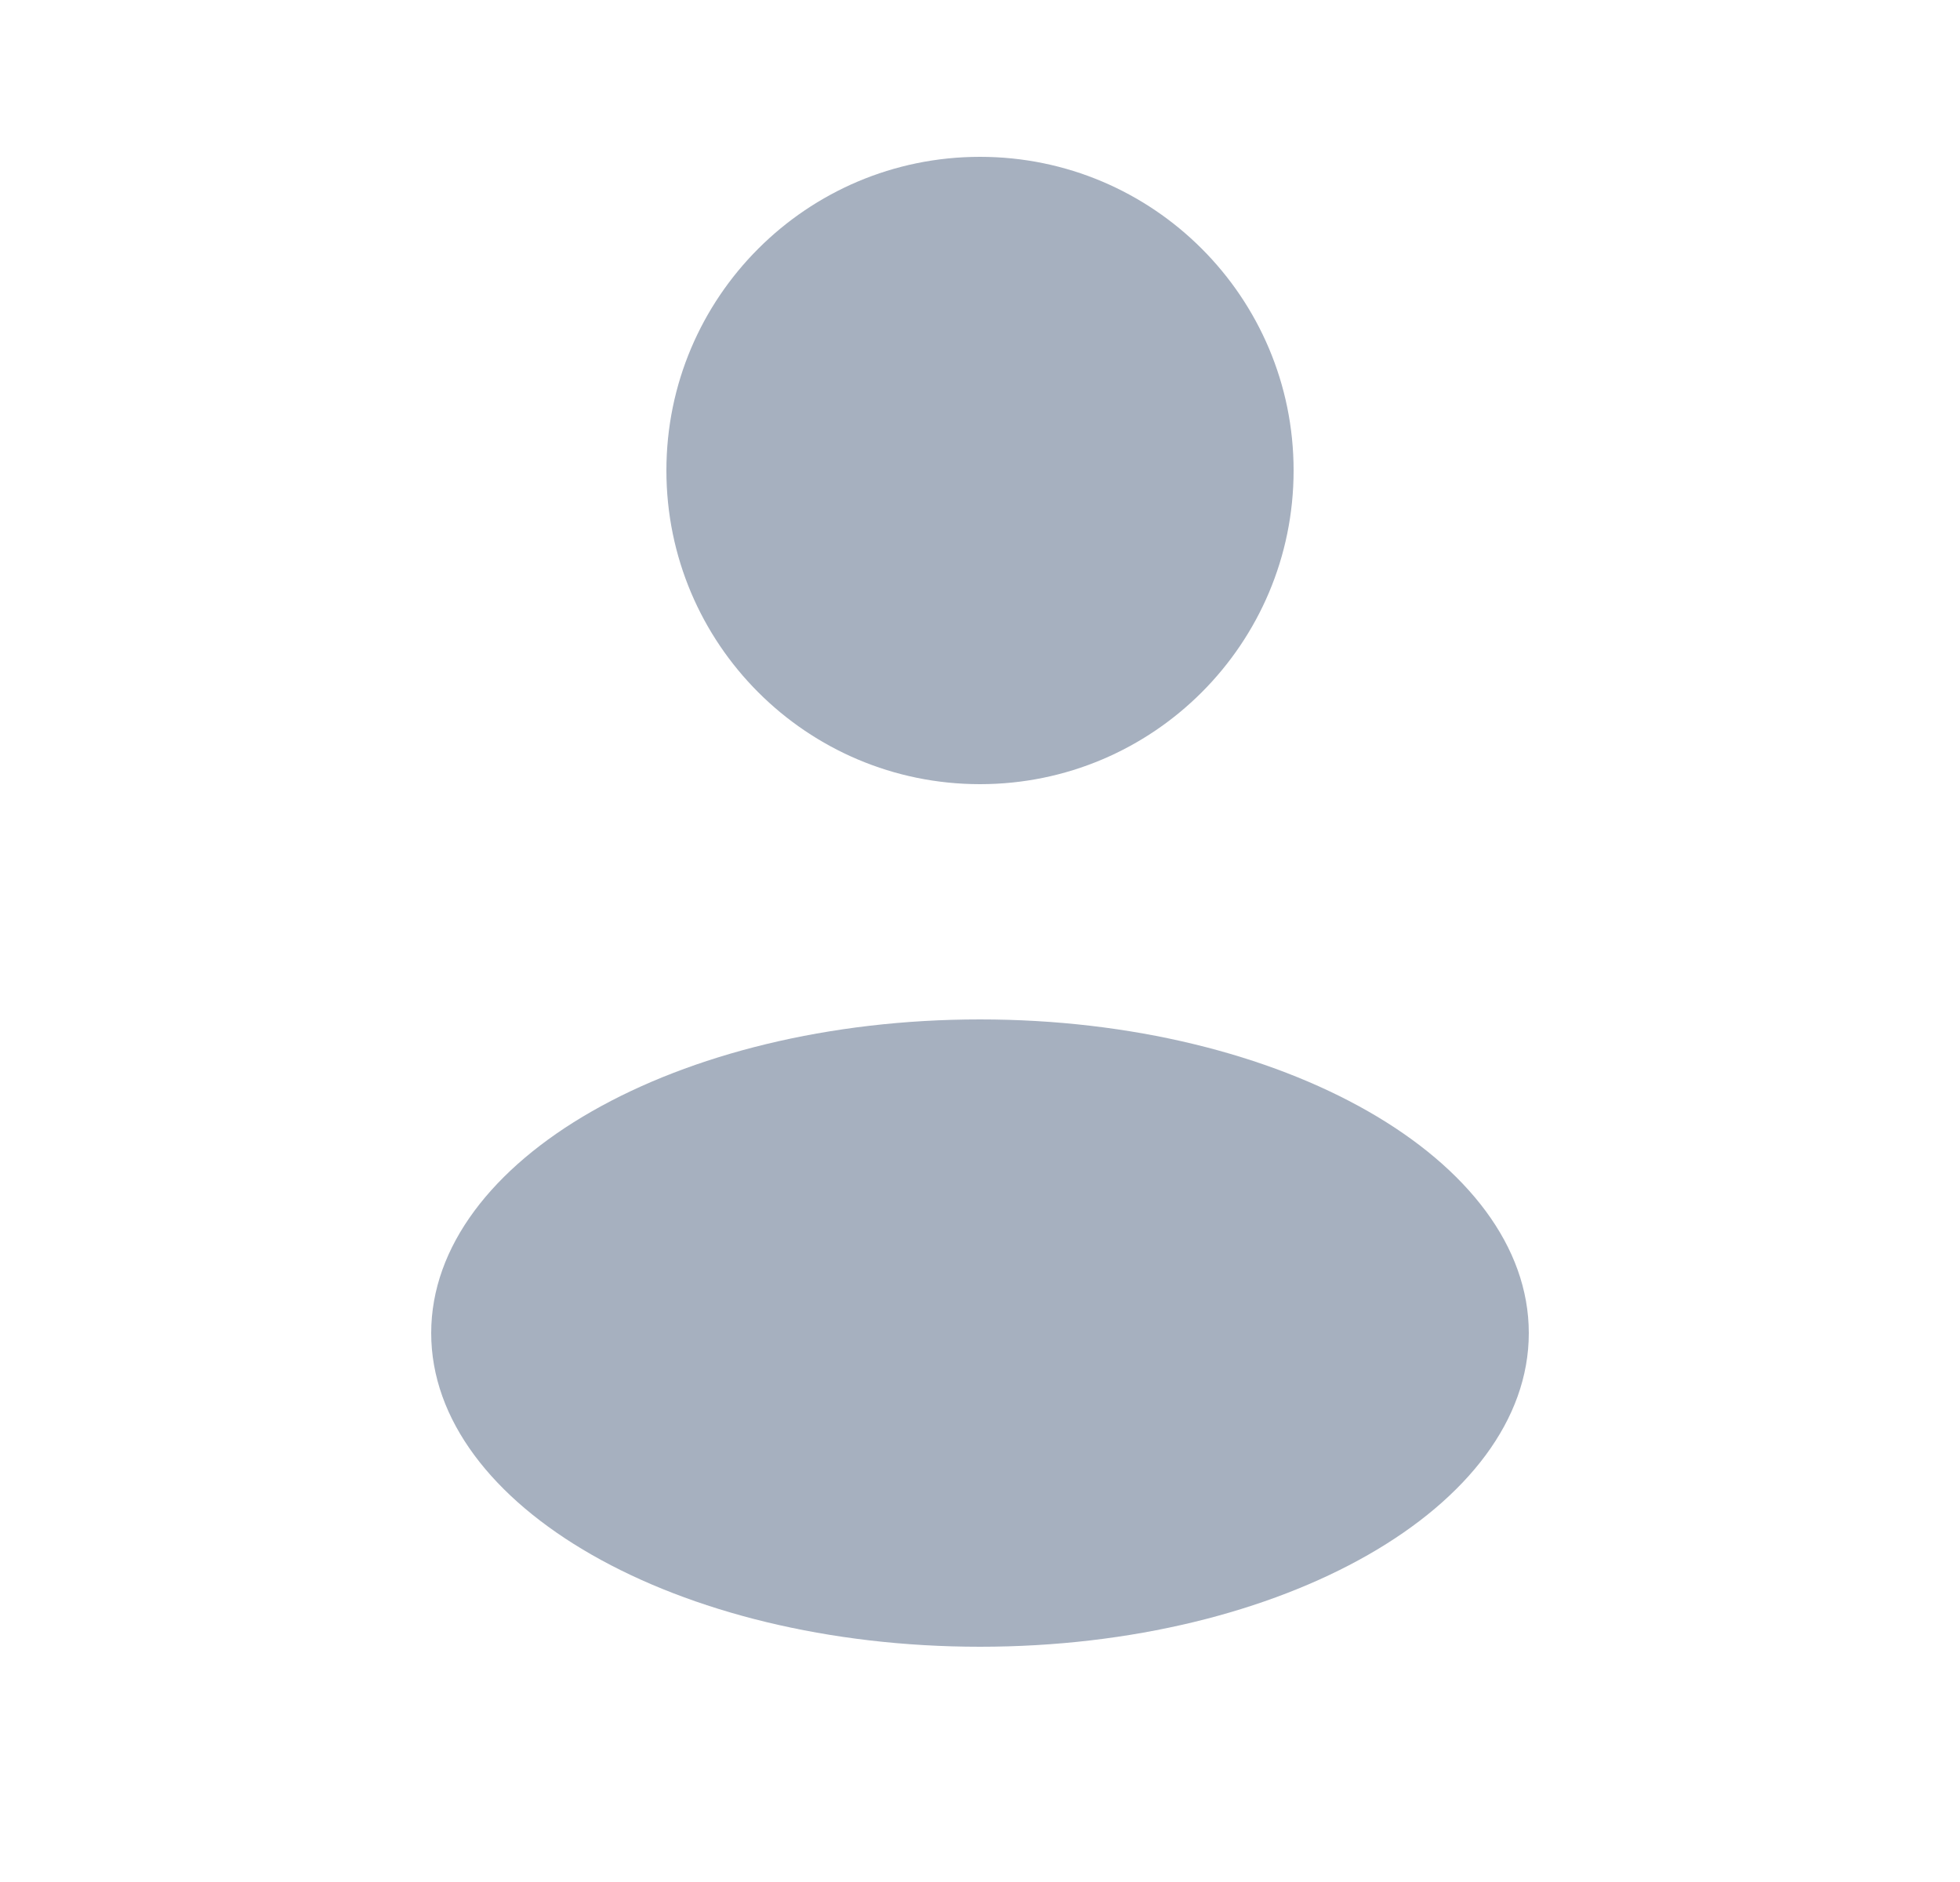
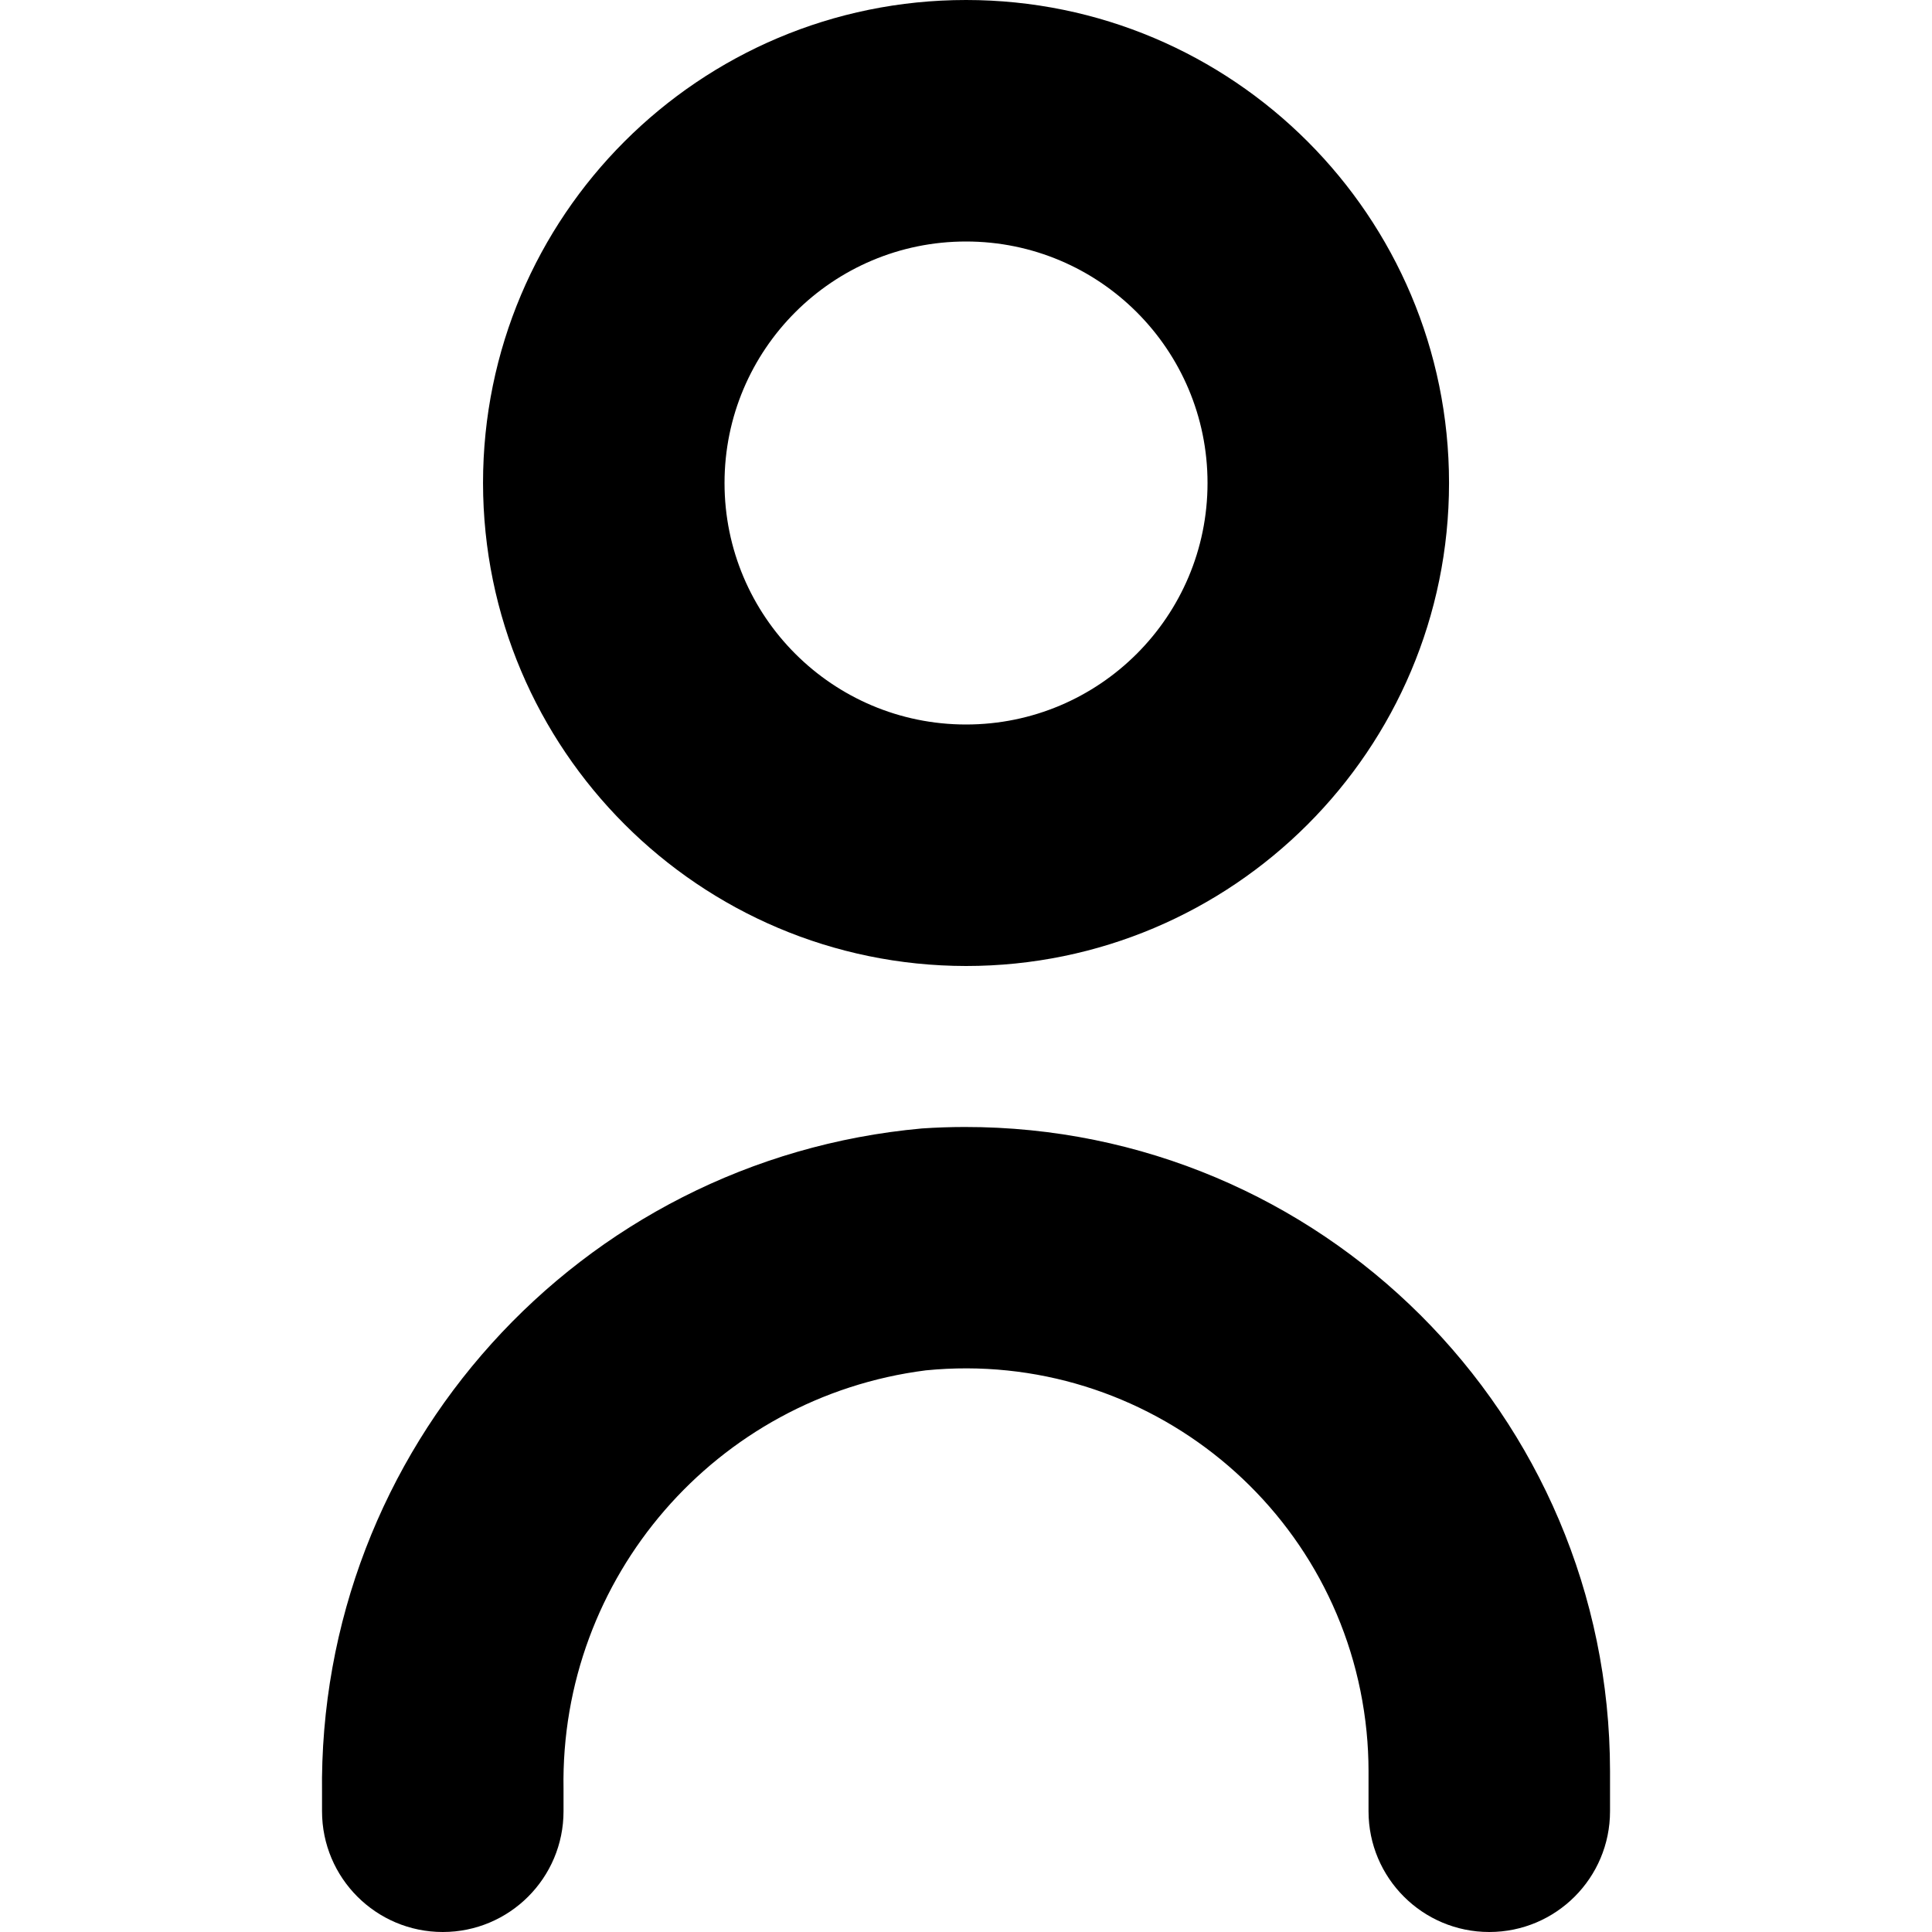
- <svg xmlns="http://www.w3.org/2000/svg" width="25" height="24" viewBox="0 0 25 24" fill="none">
-   <circle cx="12.5" cy="6" r="4" fill="#A6B0BF" />
-   <ellipse cx="12.5" cy="17" rx="7" ry="4" fill="#A6B0BF" />
+ <svg xmlns="http://www.w3.org/2000/svg" version="1.1" id="Capa_1" x="0px" y="0px" viewBox="0 0 512 512" style="enable-background:new 0 0 512 512;" xml:space="preserve" width="512" height="512">
+   <g>
+     <path d="M244.317,299.051c-90.917,8.218-160.183,85.041-158.976,176.32V480c0,17.673,14.327,32,32,32l0,0c17.673,0,32-14.327,32-32   v-5.909c-0.962-56.045,40.398-103.838,96-110.933c58.693-5.82,110.992,37.042,116.812,95.735c0.344,3.47,0.518,6.954,0.521,10.441   V480c0,17.673,14.327,32,32,32l0,0c17.673,0,32-14.327,32-32v-10.667c-0.104-94.363-76.685-170.774-171.047-170.67   C251.854,298.668,248.082,298.797,244.317,299.051z" fill="currentColor" />
+     <path d="M256.008,256c70.692,0,128-57.308,128-128S326.7,0,256.008,0s-128,57.308-128,128   C128.078,198.663,185.345,255.929,256.008,256z M256.008,64c35.346,0,64,28.654,64,64s-28.654,64-64,64s-64-28.654-64-64   S220.662,64,256.008,64z" fill="currentColor" />
+   </g>
</svg>
